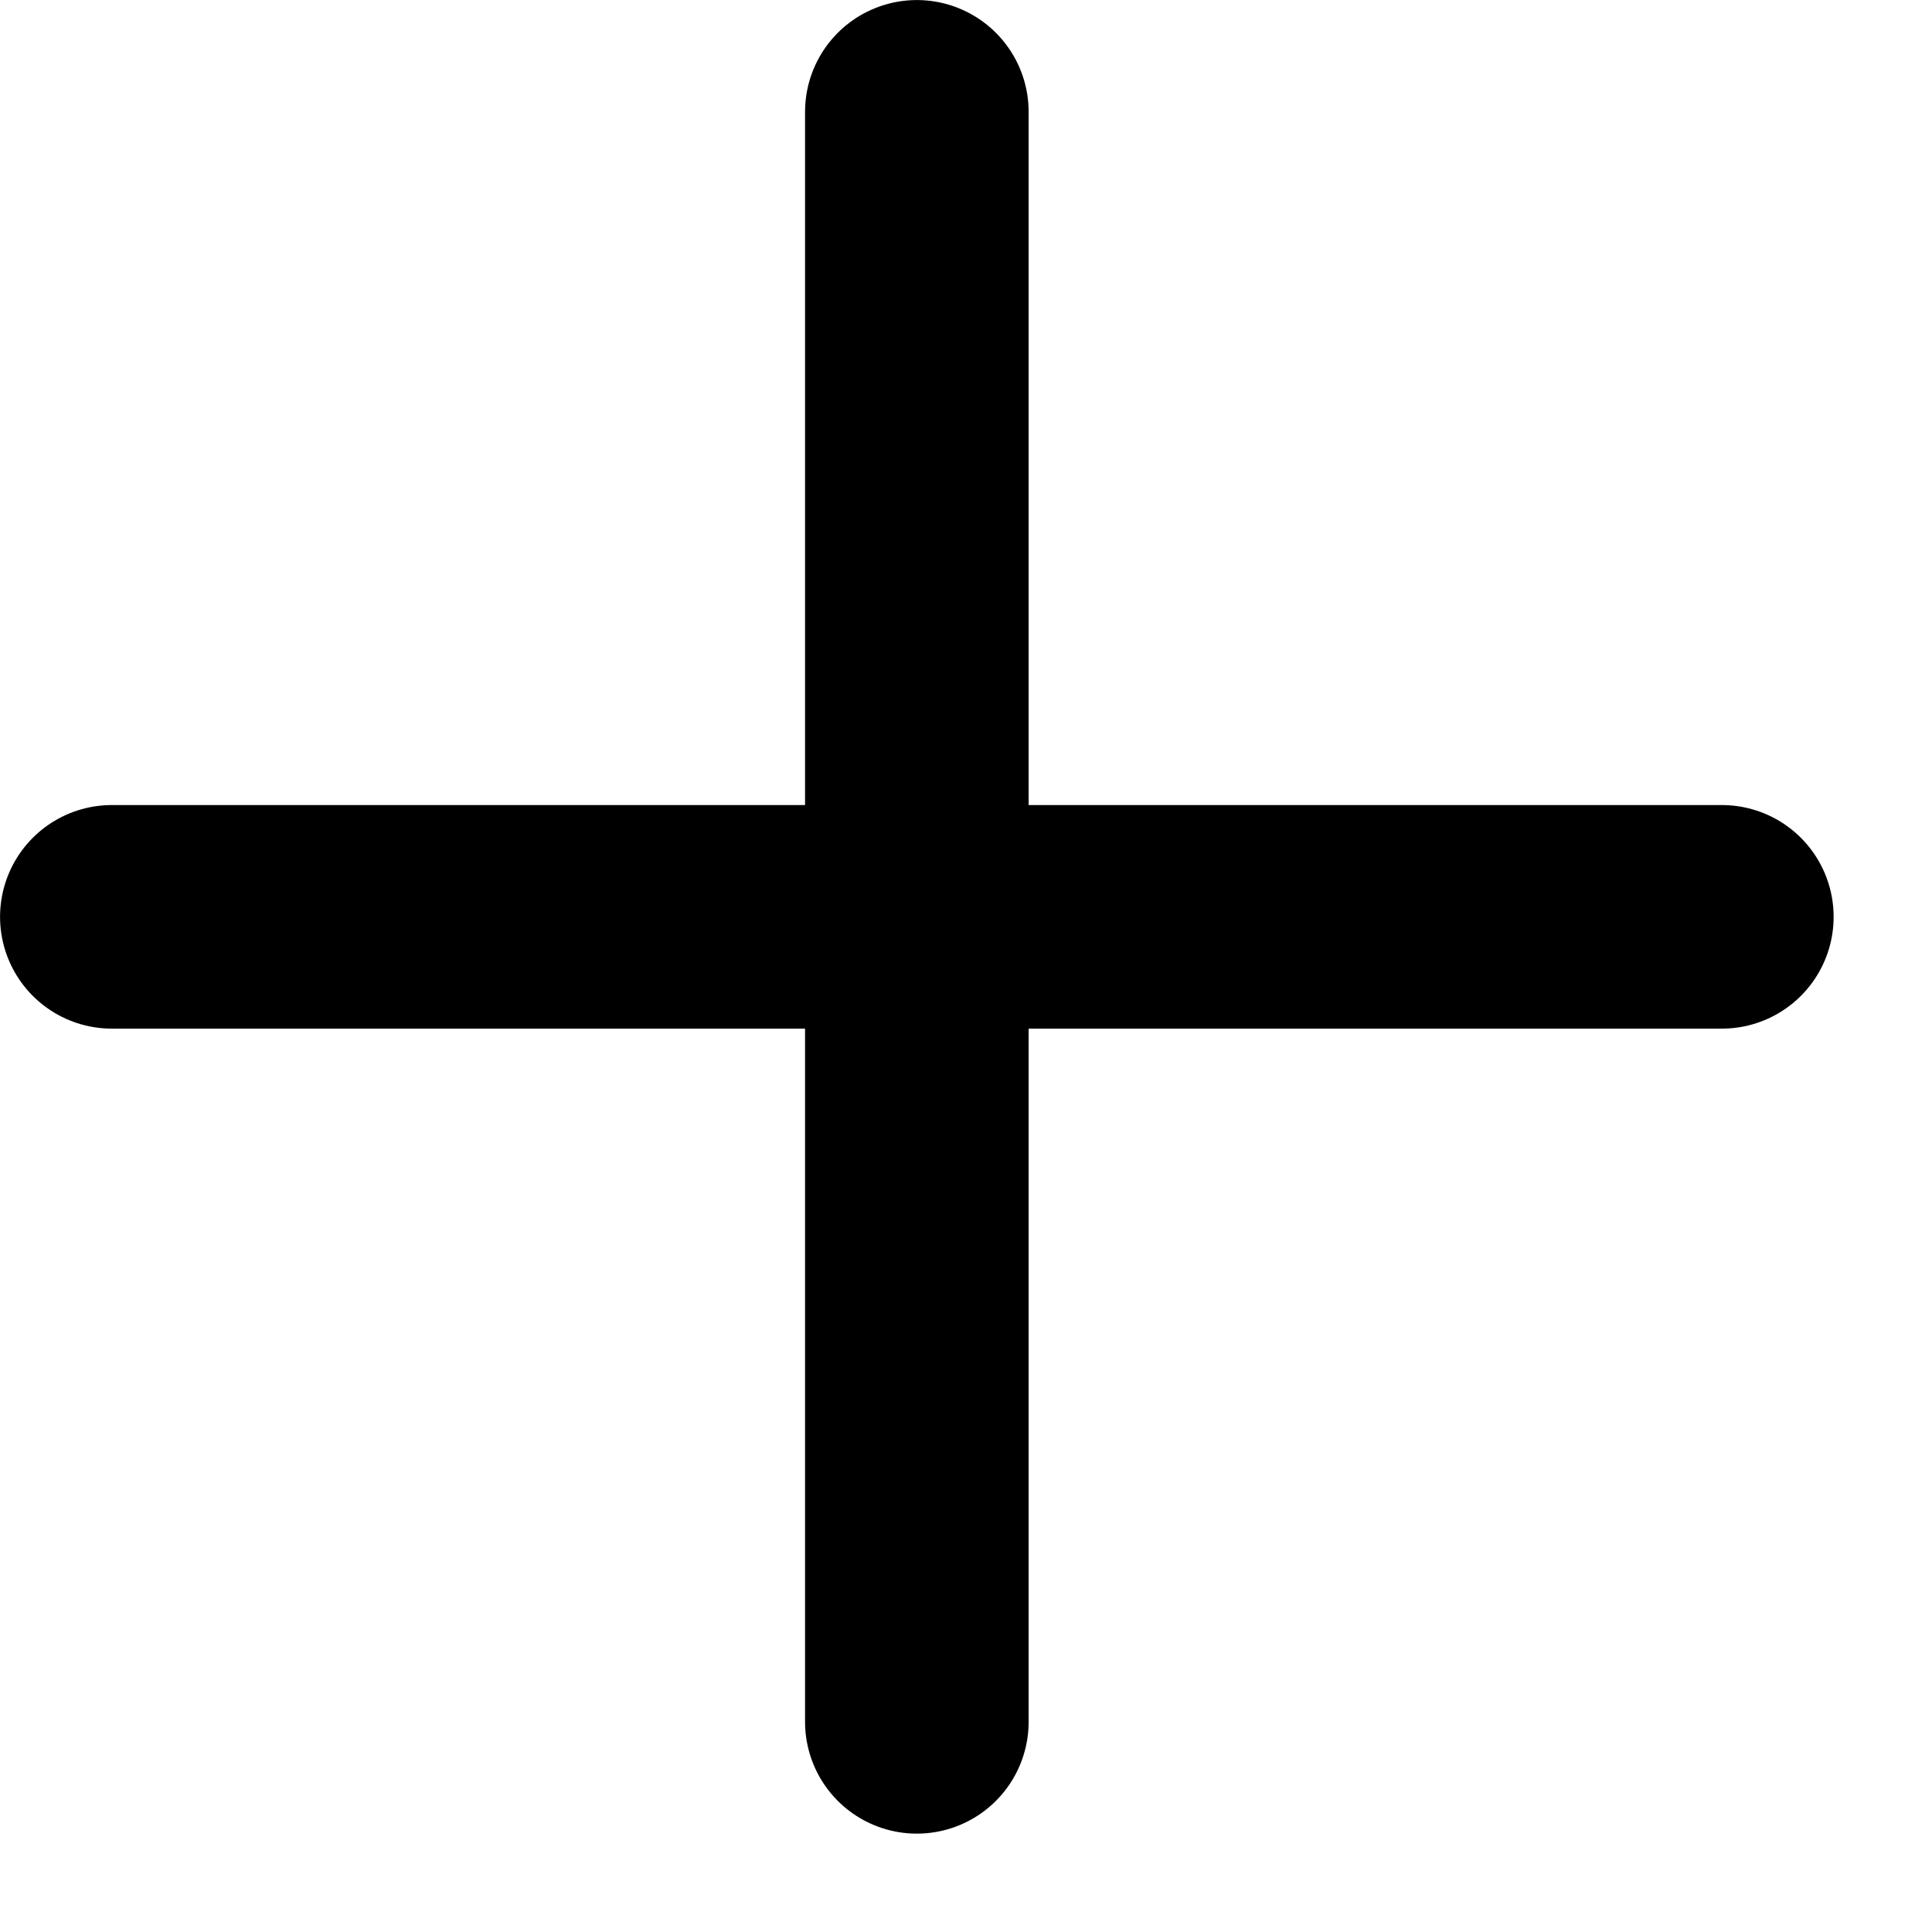
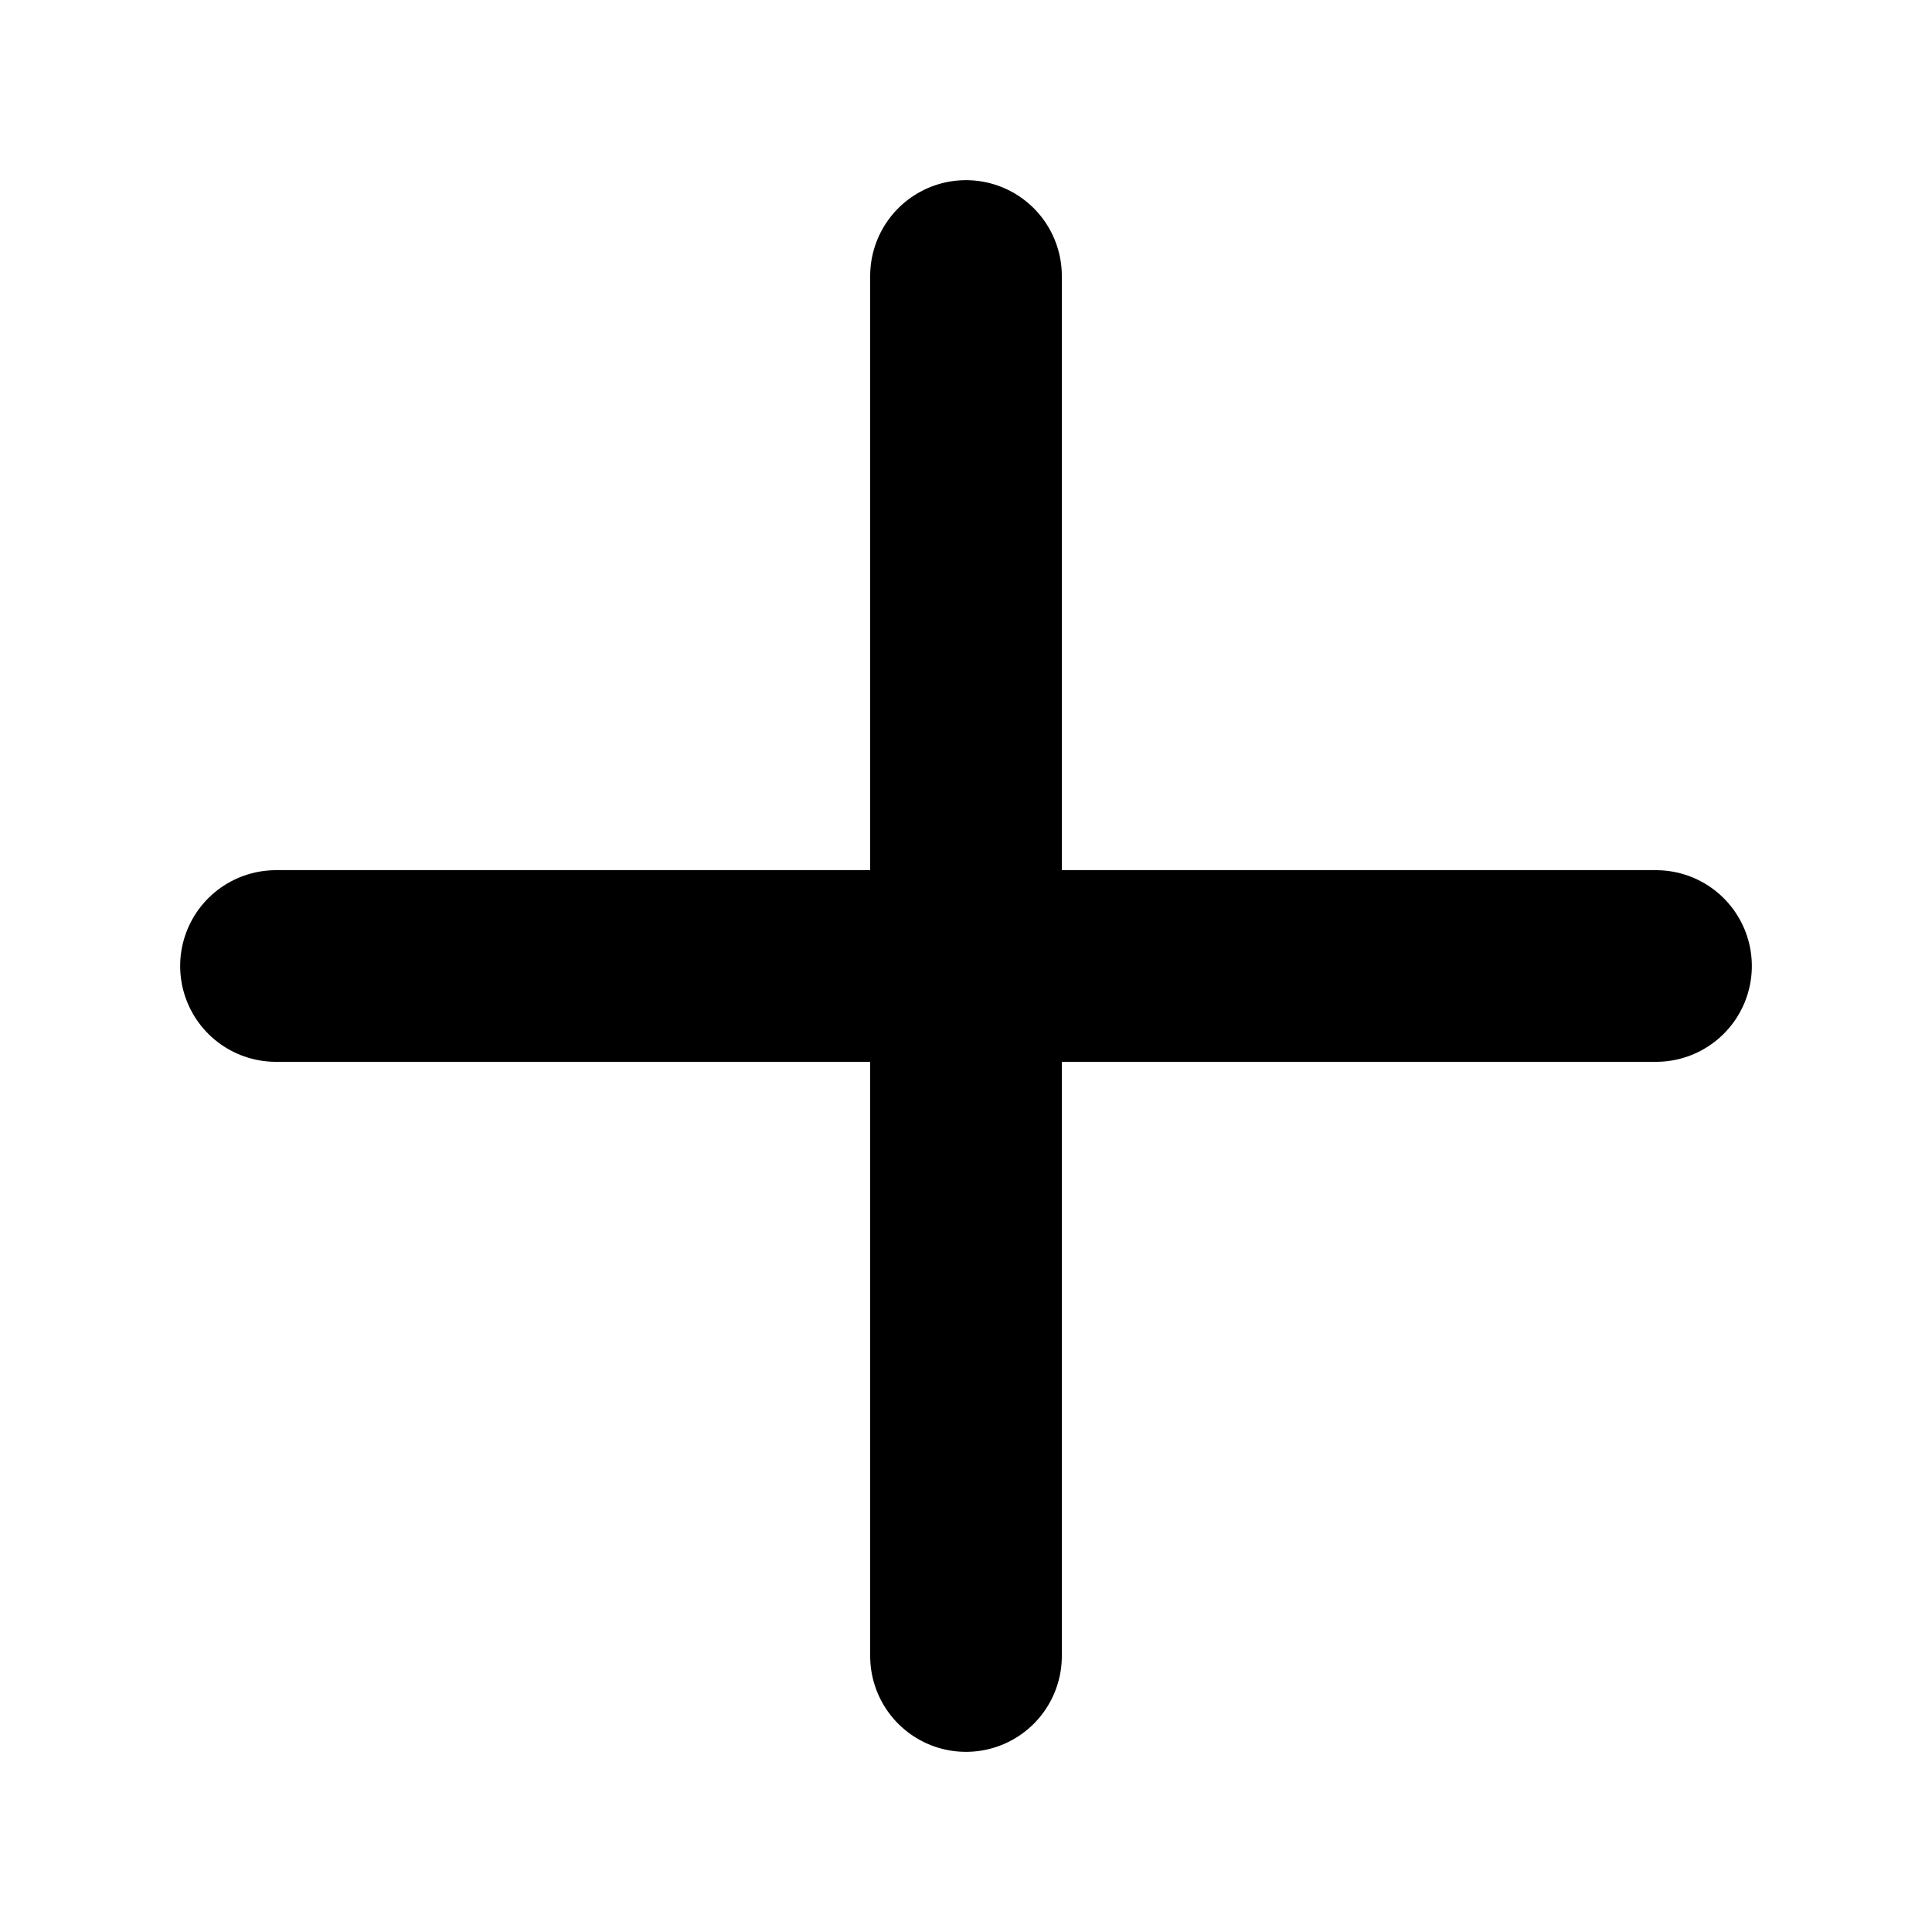
- <svg xmlns="http://www.w3.org/2000/svg" width="18" height="18" viewBox="0 0 18 18" fill="none">
-   <path d="M8.542 1.042L8.542 16.042M16.042 8.542L1.042 8.542" stroke="black" stroke-width="2.083" stroke-linecap="round" />
+ <svg xmlns="http://www.w3.org/2000/svg" width="20" height="20" viewBox="0 0 20 20" fill="none">
+   <path d="M10 2.857L10 17.143M17.143 10L2.857 10" stroke="black" stroke-width="1.984" stroke-linecap="round" />
</svg>
